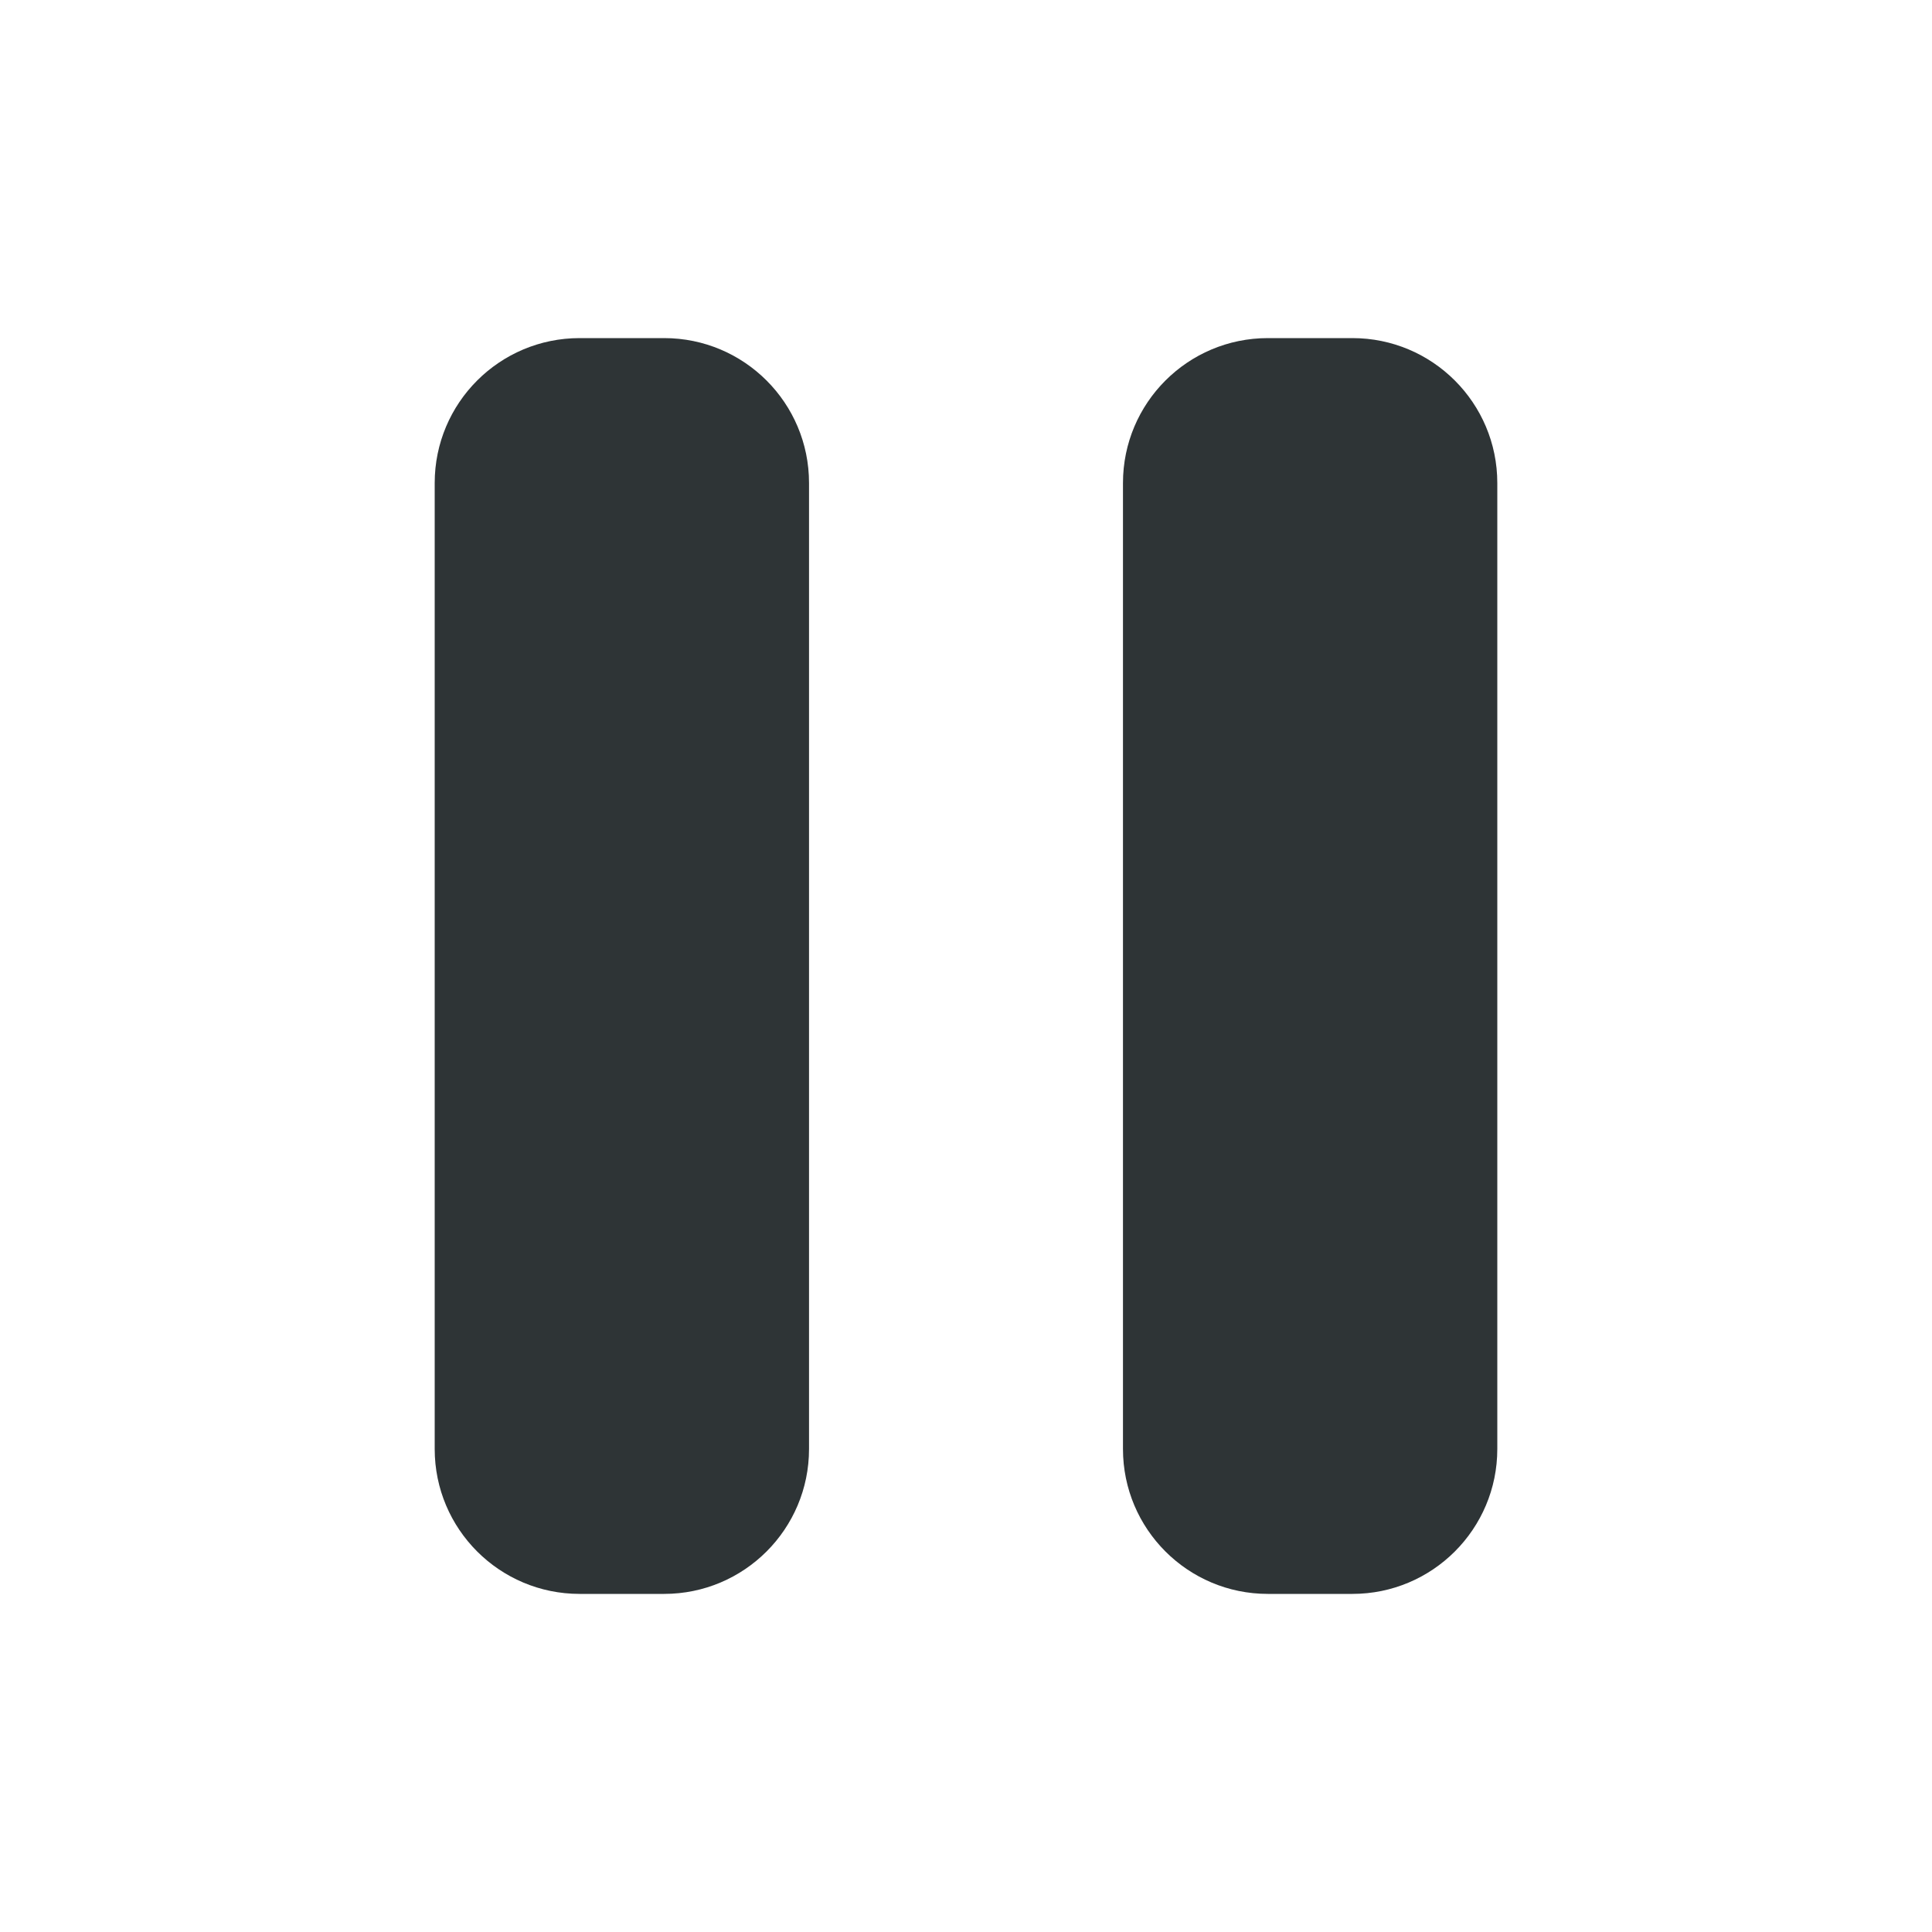
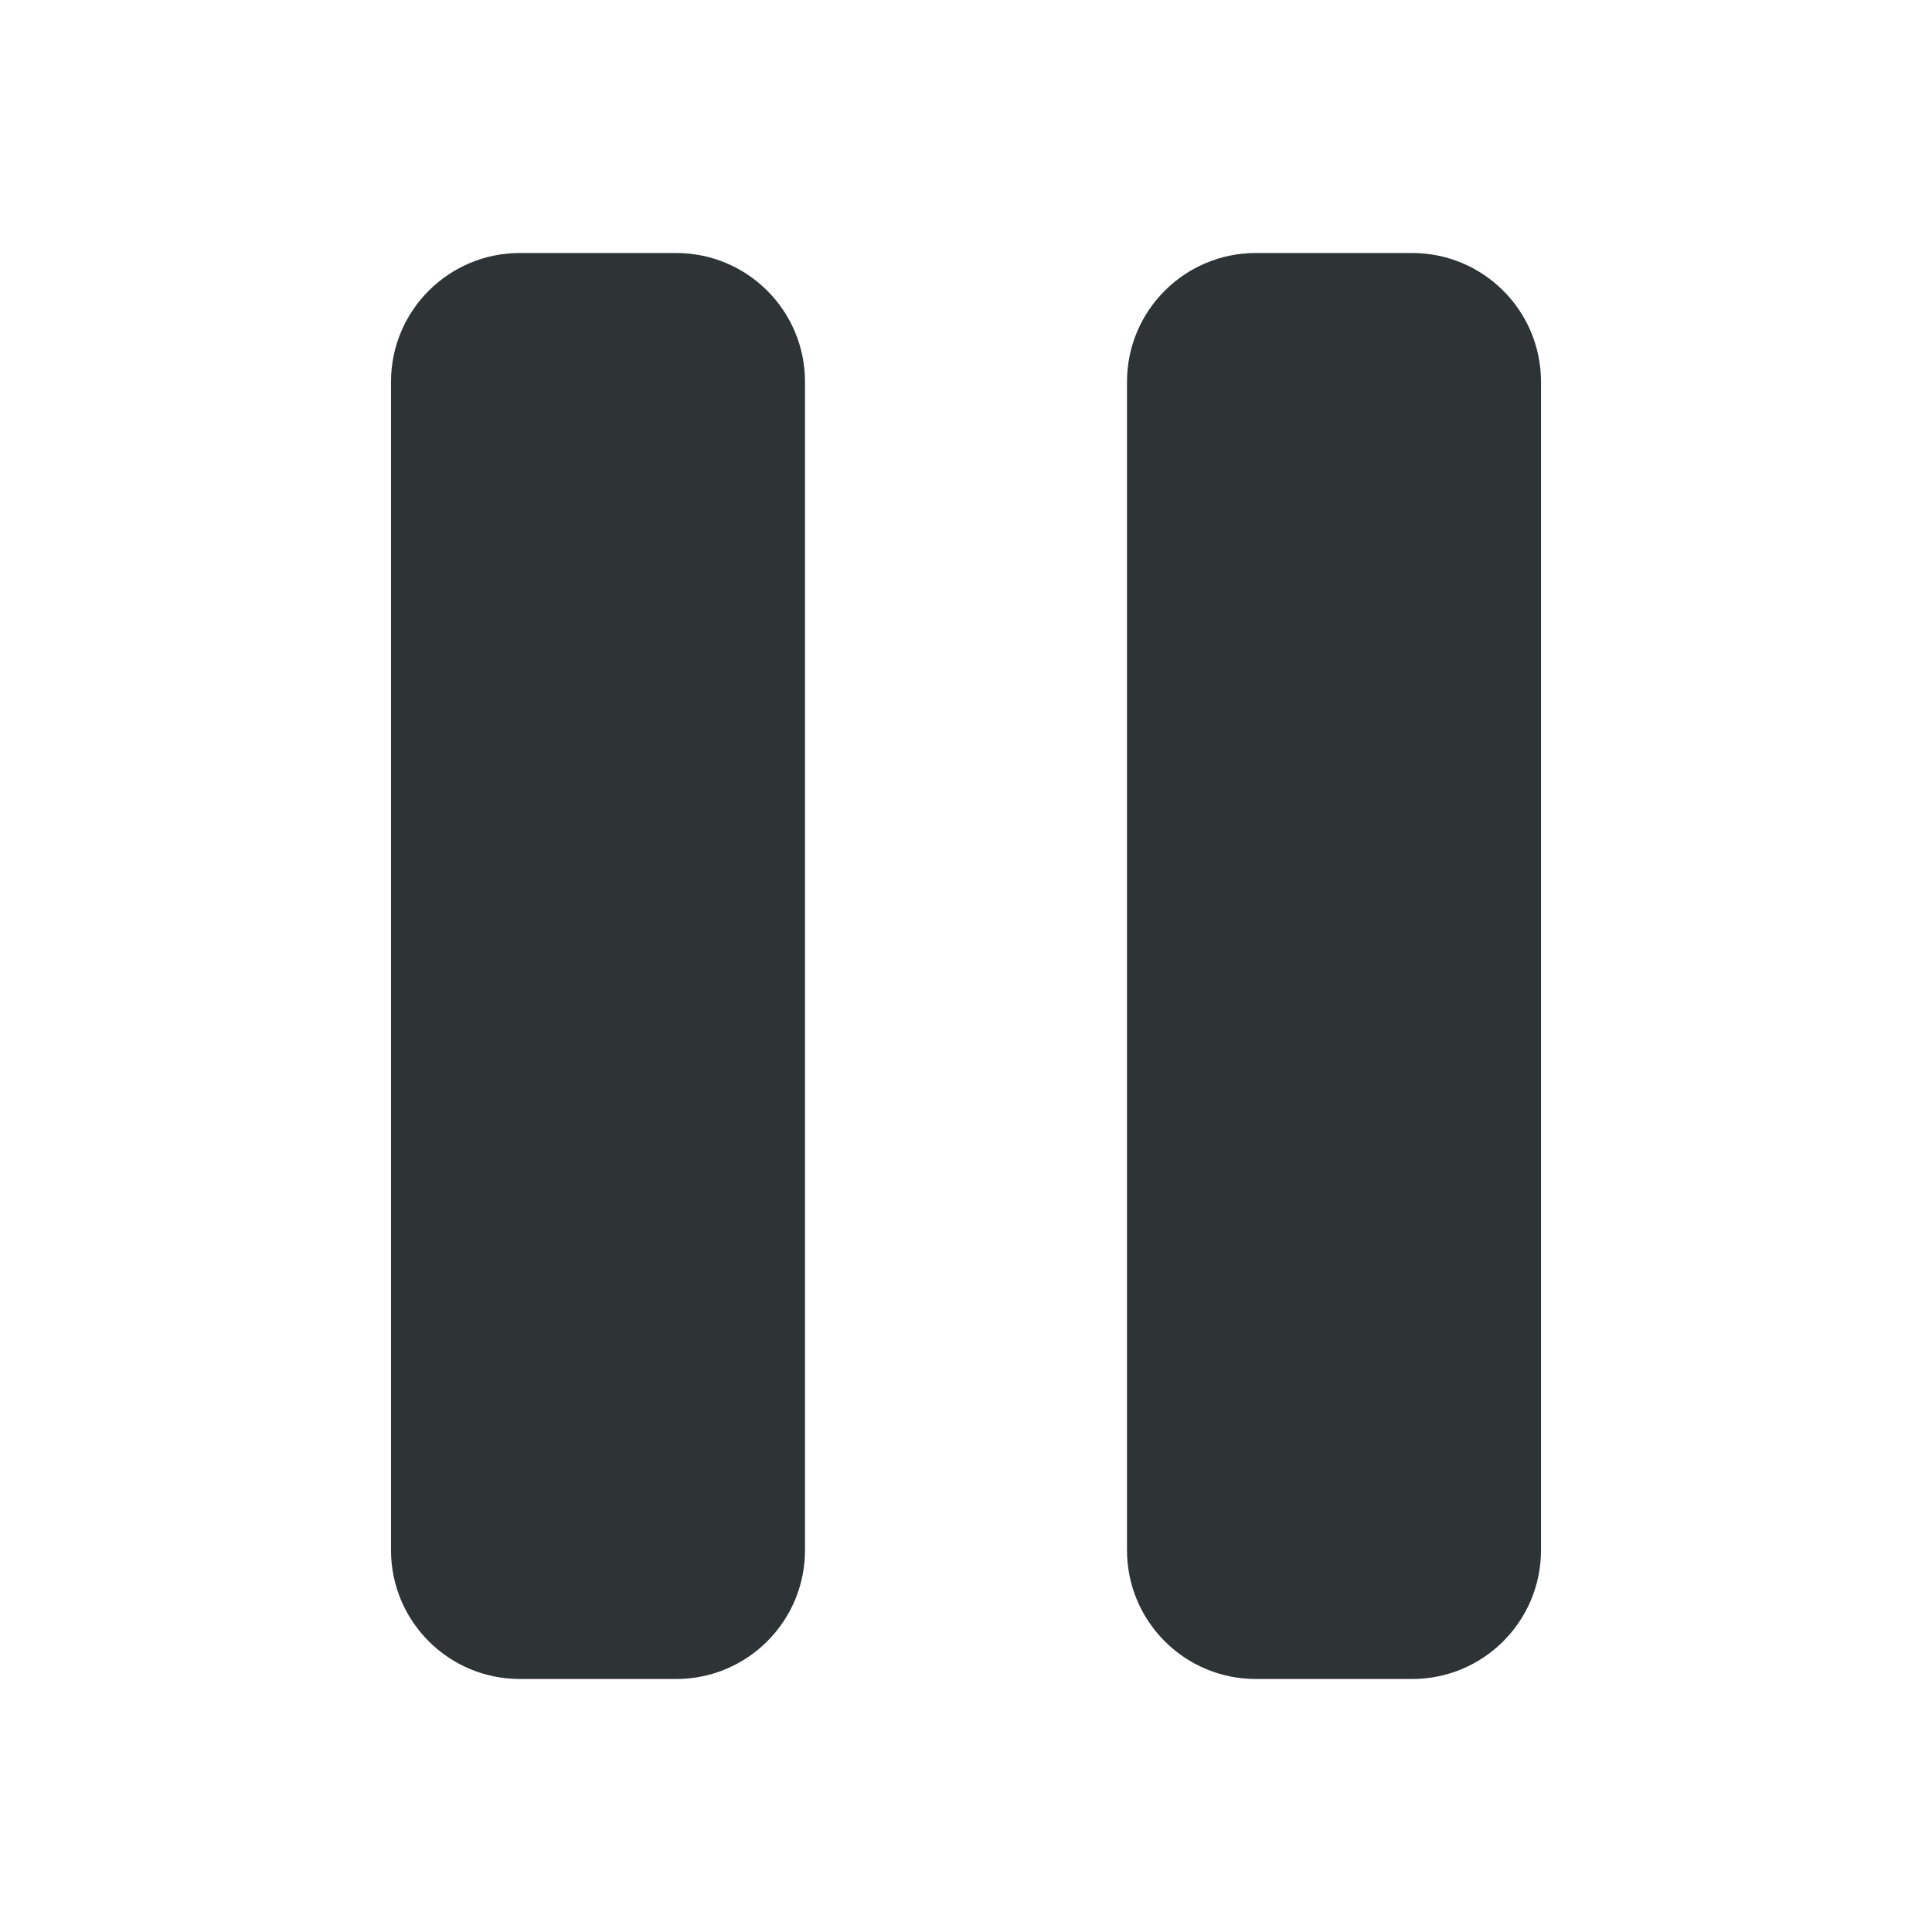
- <svg xmlns="http://www.w3.org/2000/svg" width="16" height="16" viewBox="0 0 16 16">
-   <rect fill="#2e3436" x="3.6" y="2.8" width="3.1" height="10.4" rx="1.2" />
-   <rect fill="#2e3436" x="9.3" y="2.8" width="3.1" height="10.4" rx="1.2" />
+ <svg xmlns="http://www.w3.org/2000/svg" width="16" height="16" viewBox="1.5 1.5 21 21">
+   <path fill="#2e3436" fill-rule="evenodd" d="M5.75 5.65A1.4 1.4 0 0 1 7.15 4.25L8.85 4.25A1.4 1.4 0 0 1 10.25 5.65L10.25 18.35A1.4 1.4 0 0 1 8.85 19.75L7.15 19.75A1.4 1.4 0 0 1 5.75 18.35ZM13.75 5.65A1.4 1.4 0 0 1 15.15 4.25L16.85 4.25A1.4 1.4 0 0 1 18.25 5.65L18.25 18.35A1.4 1.4 0 0 1 16.85 19.75L15.15 19.75A1.4 1.4 0 0 1 13.75 18.35Z" />
</svg>
